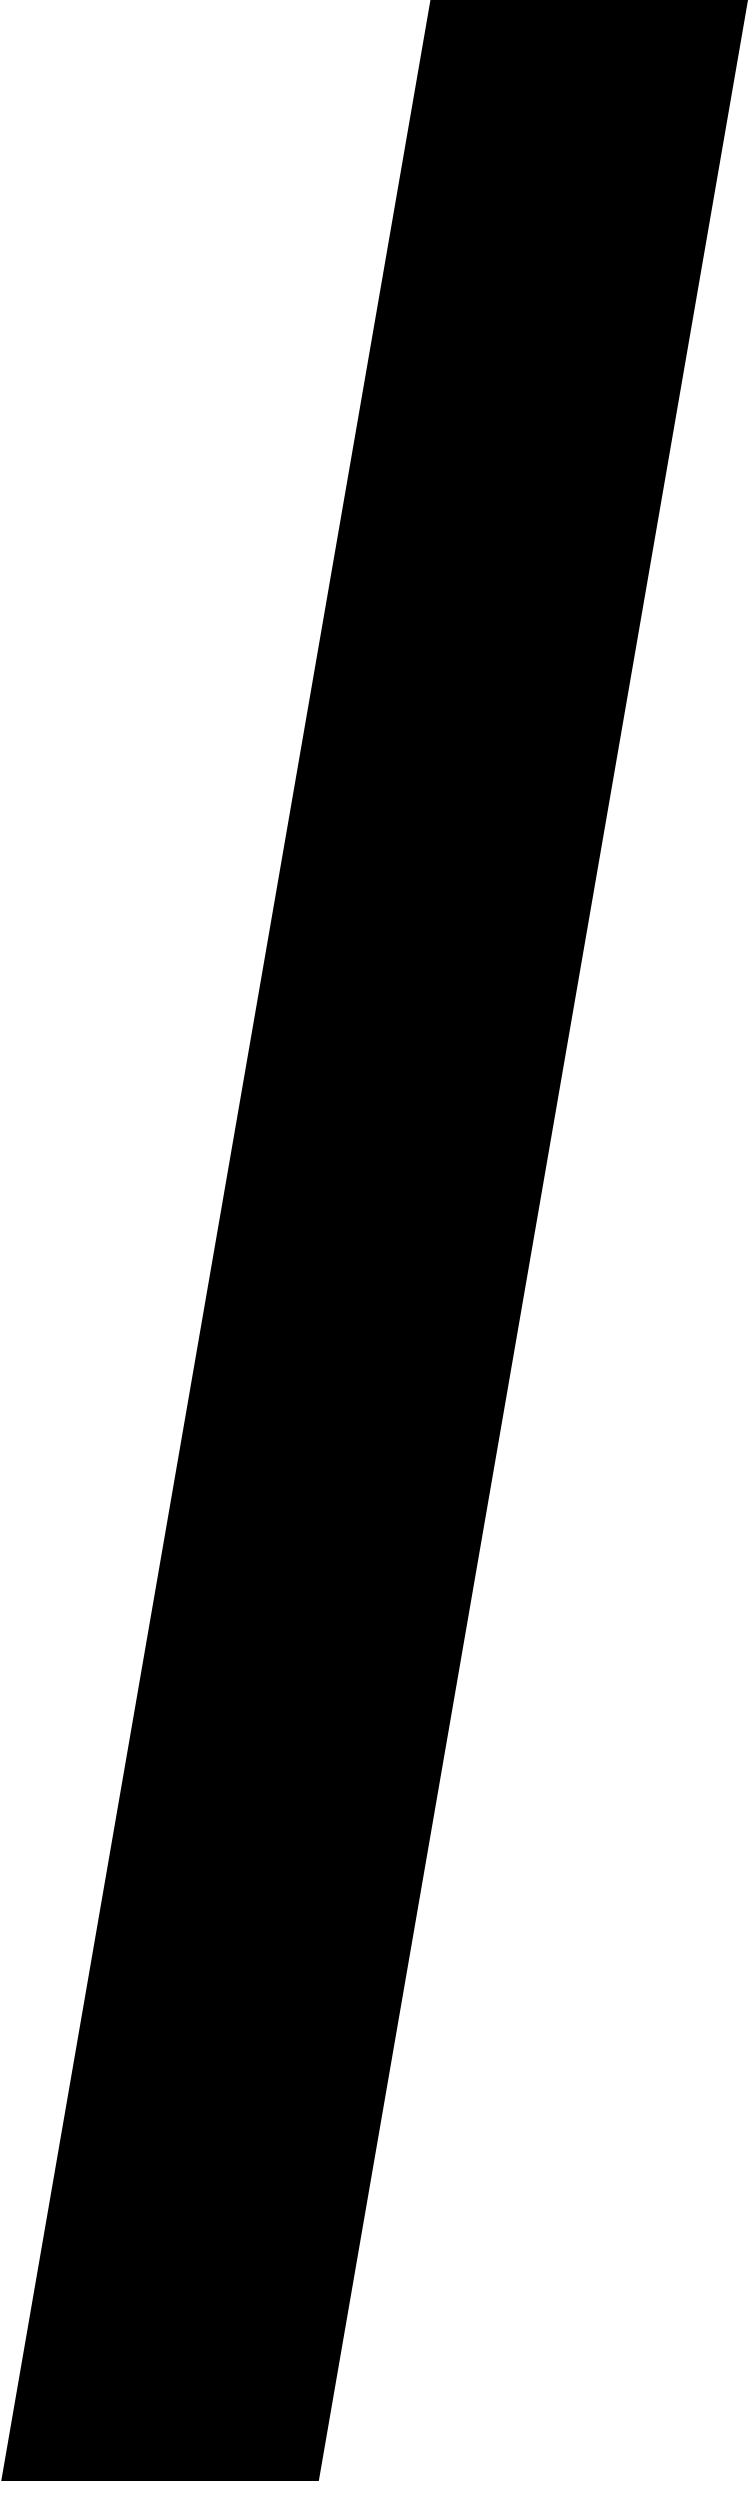
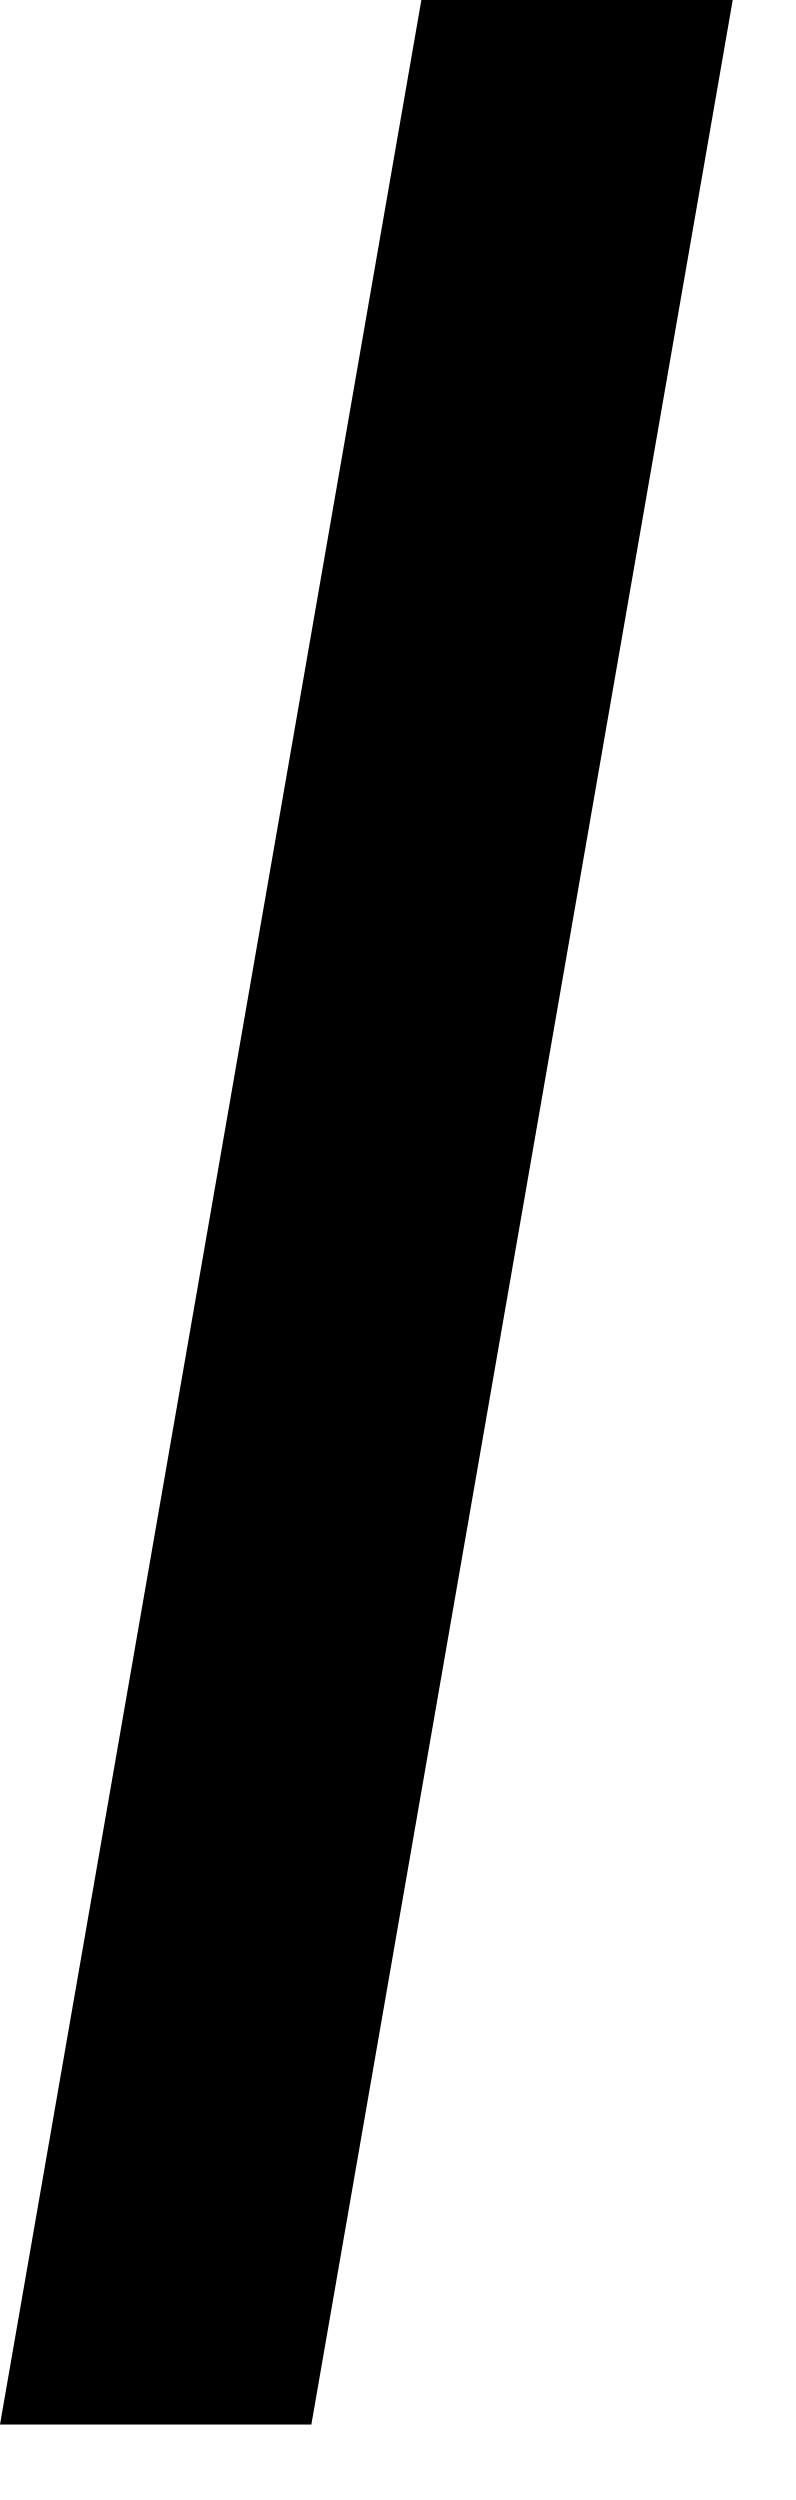
- <svg xmlns="http://www.w3.org/2000/svg" width="100%" height="100%" viewBox="0 0 13 43" version="1.1" xml:space="preserve" style="fill-rule:evenodd;clip-rule:evenodd;stroke-linejoin:round;stroke-miterlimit:2;">
-   <g transform="matrix(1,0,0,1,-50,-7.10543e-15)">
-     <g transform="matrix(1.20047,0,0,1.20047,-4.22998,-17.5736)">
-       <g transform="matrix(50,0,0,50,43.3918,50.1858)">
-         <path d="M0.127,0L0.036,0L0.159,-0.711L0.25,-0.711L0.127,0Z" style="fill-rule:nonzero;" />
-       </g>
-     </g>
-   </g>
+ <svg xmlns="http://www.w3.org/2000/svg" width="100%" height="100%" viewBox="0 0 7 22" version="1.1" xml:space="preserve" style="fill-rule:evenodd;clip-rule:evenodd;stroke-linejoin:round;stroke-miterlimit:2;">
+   <path d="M2.74,21.336l-2.74,0l3.708,-21.336l2.74,0l-3.708,21.336Z" style="fill-rule:nonzero;" />
</svg>
